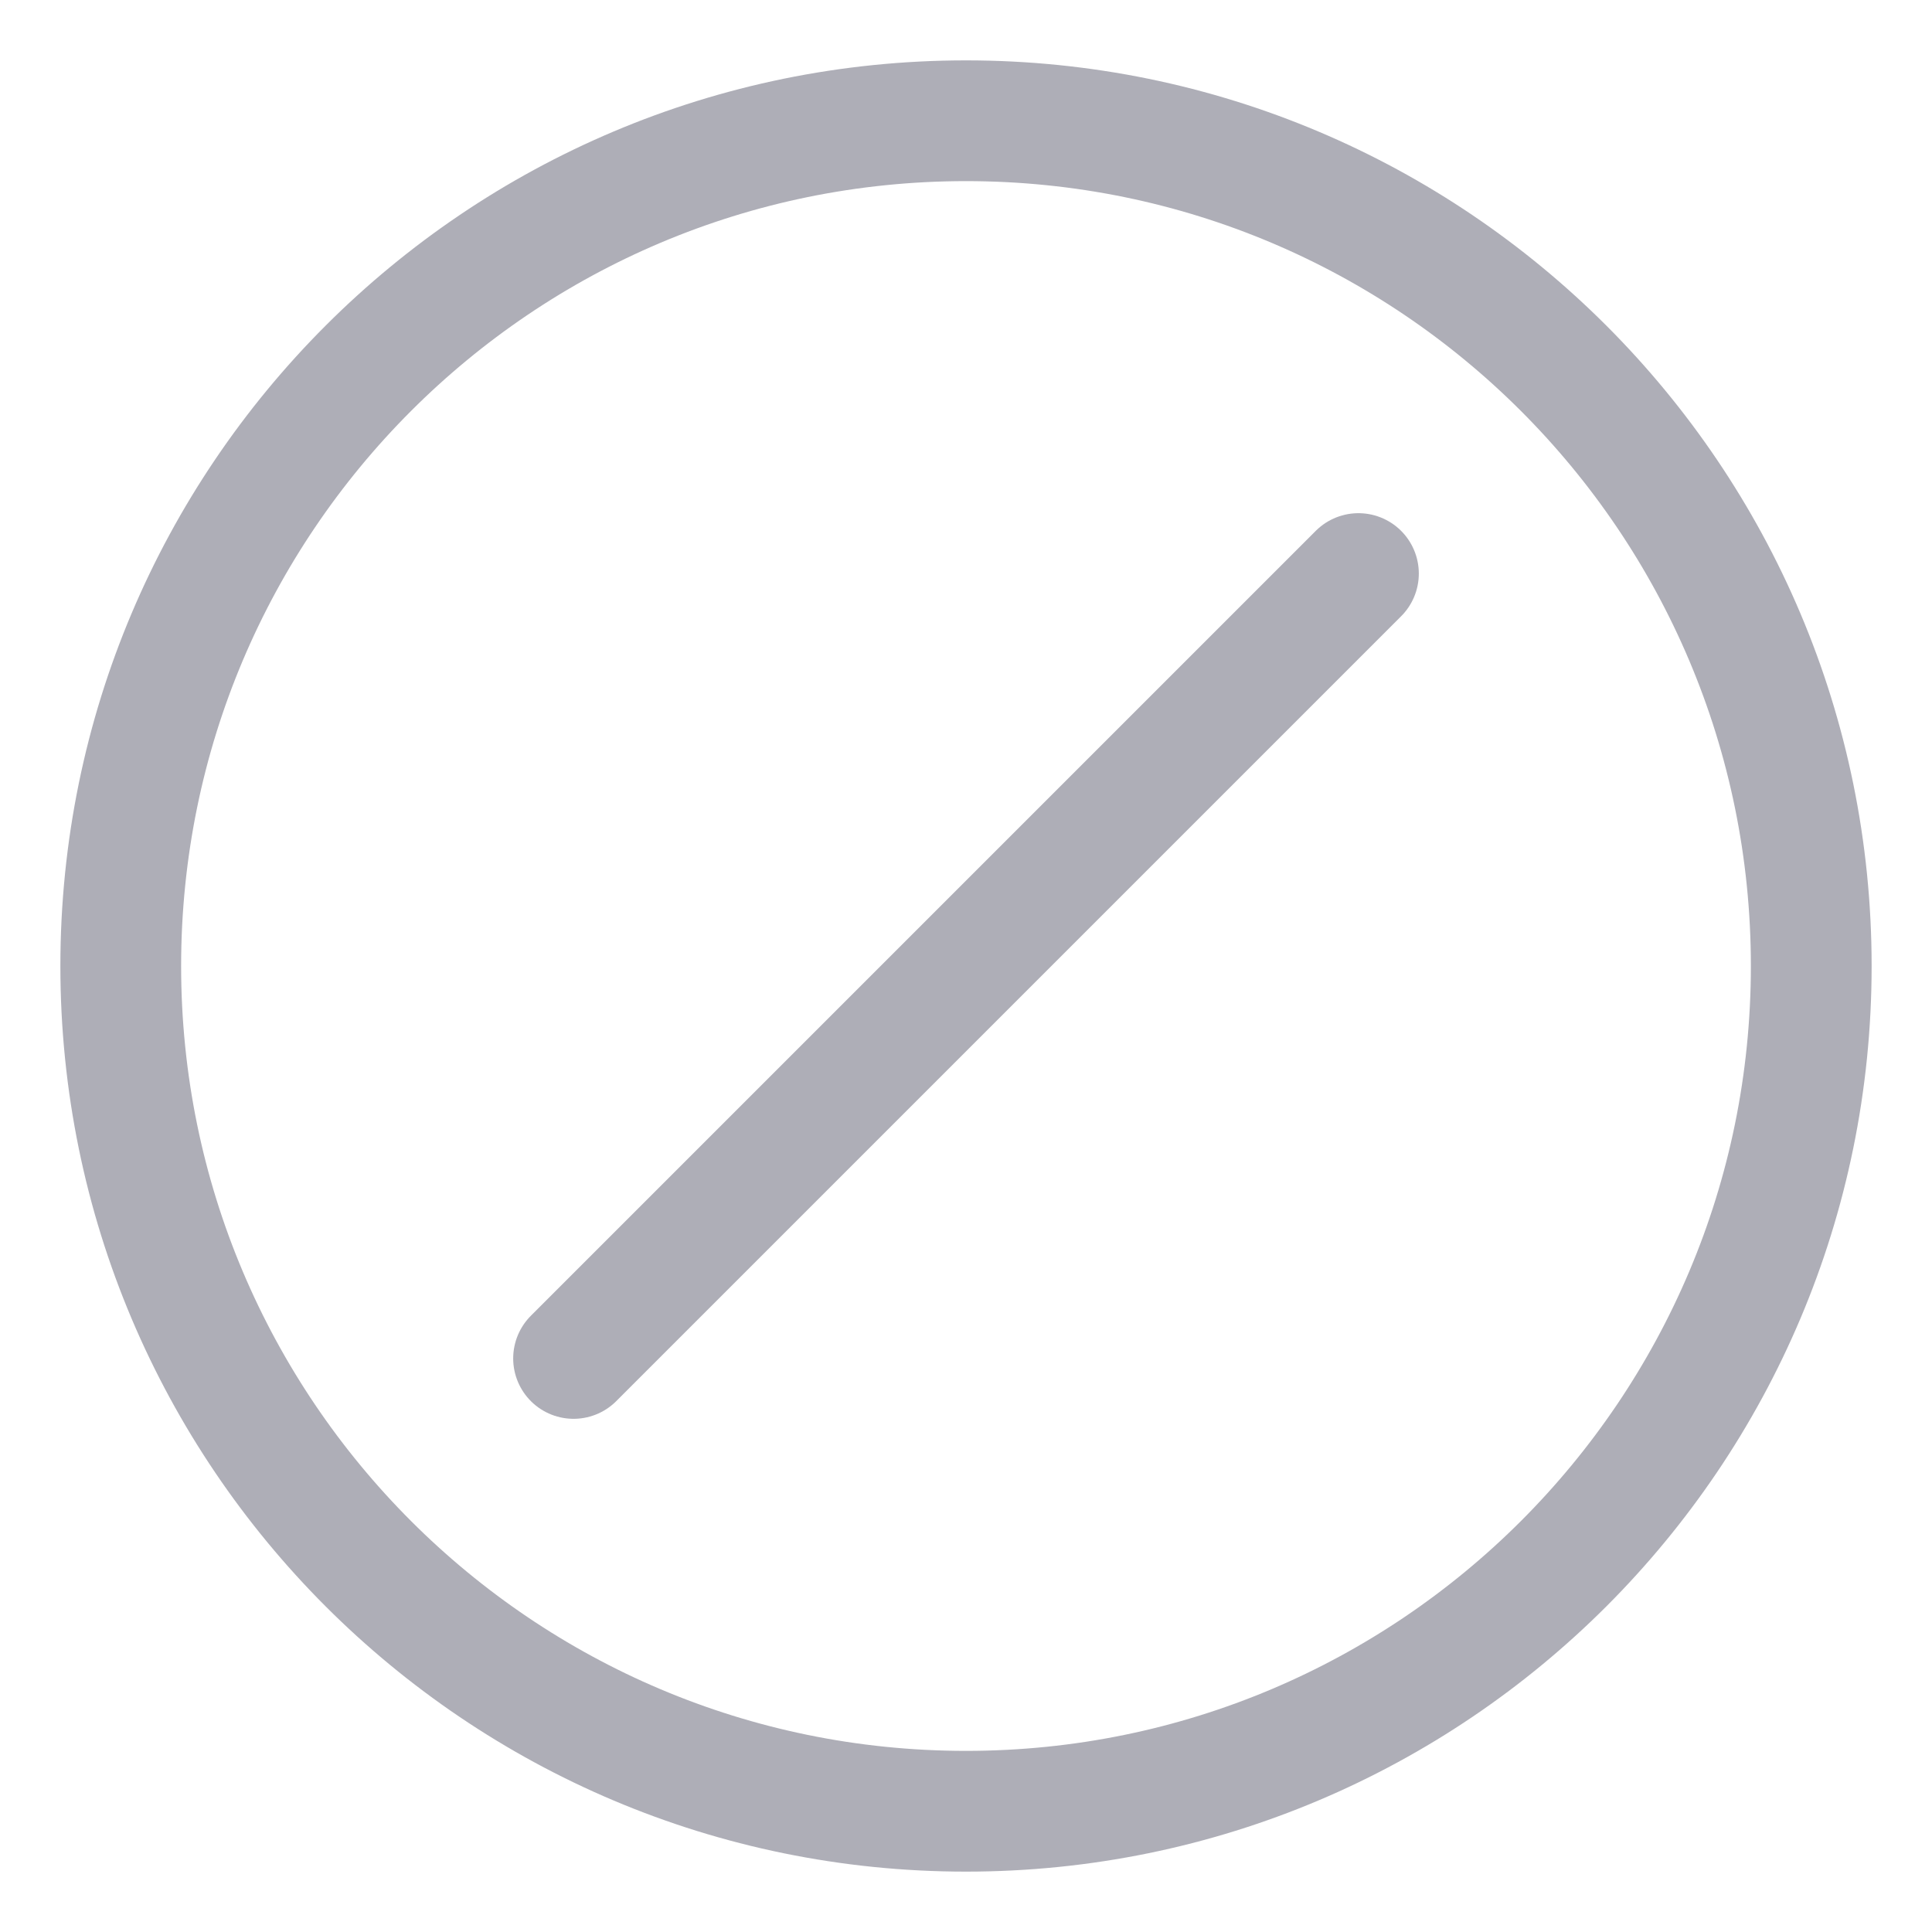
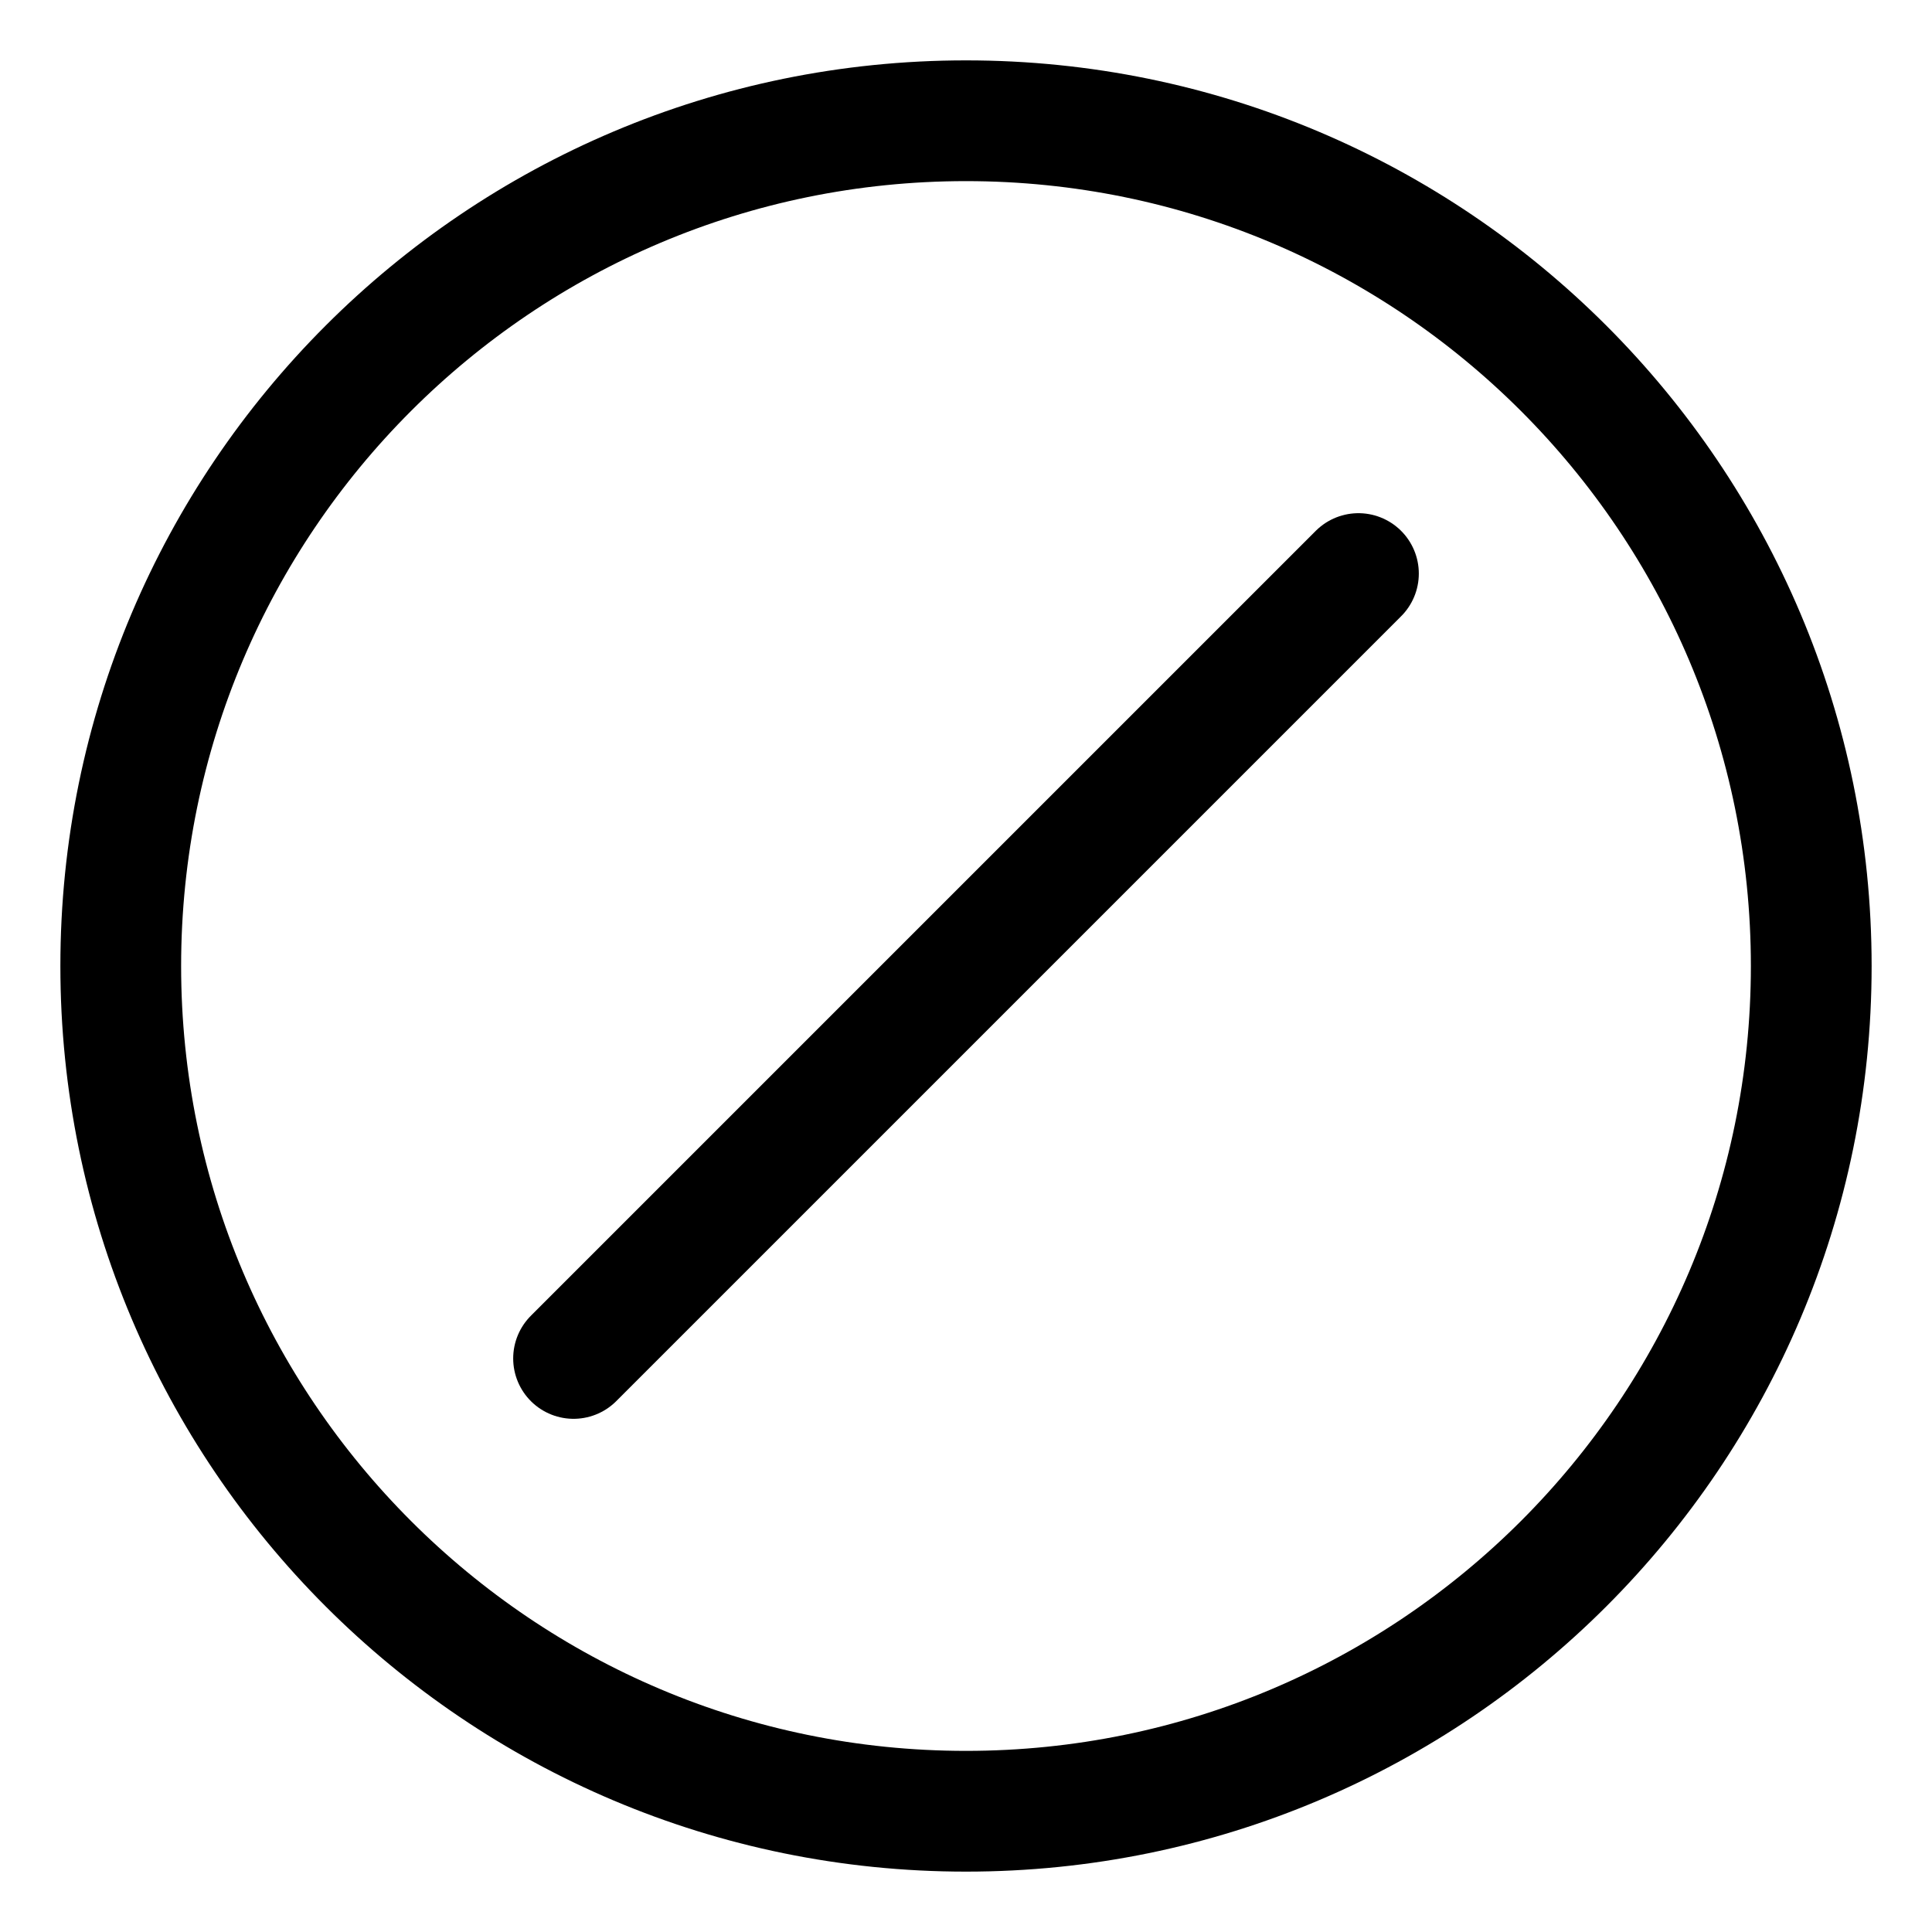
<svg xmlns="http://www.w3.org/2000/svg" viewBox="0 0 16 16" fill="none">
-   <path d="M11.25 4.75L4.75 11.25" stroke="#AEAEB7" stroke-linecap="round" stroke-linejoin="round" />
-   <path d="M8 15C11.866 15 15 11.866 15 8C15 4.134 11.866 1 8 1C4.134 1 1 4.134 1 8C1 11.866 4.134 15 8 15Z" stroke="#AEAEB7" stroke-linecap="round" stroke-linejoin="round" />
+   <path d="M11.25 4.75L4.75 11.25" stroke="currentColor" stroke-linecap="round" stroke-linejoin="round" />
+   <path d="M8 15C11.866 15 15 11.866 15 8C15 4.134 11.866 1 8 1C4.134 1 1 4.134 1 8C1 11.866 4.134 15 8 15Z" stroke="currentColor" stroke-linecap="round" stroke-linejoin="round" />
</svg>
